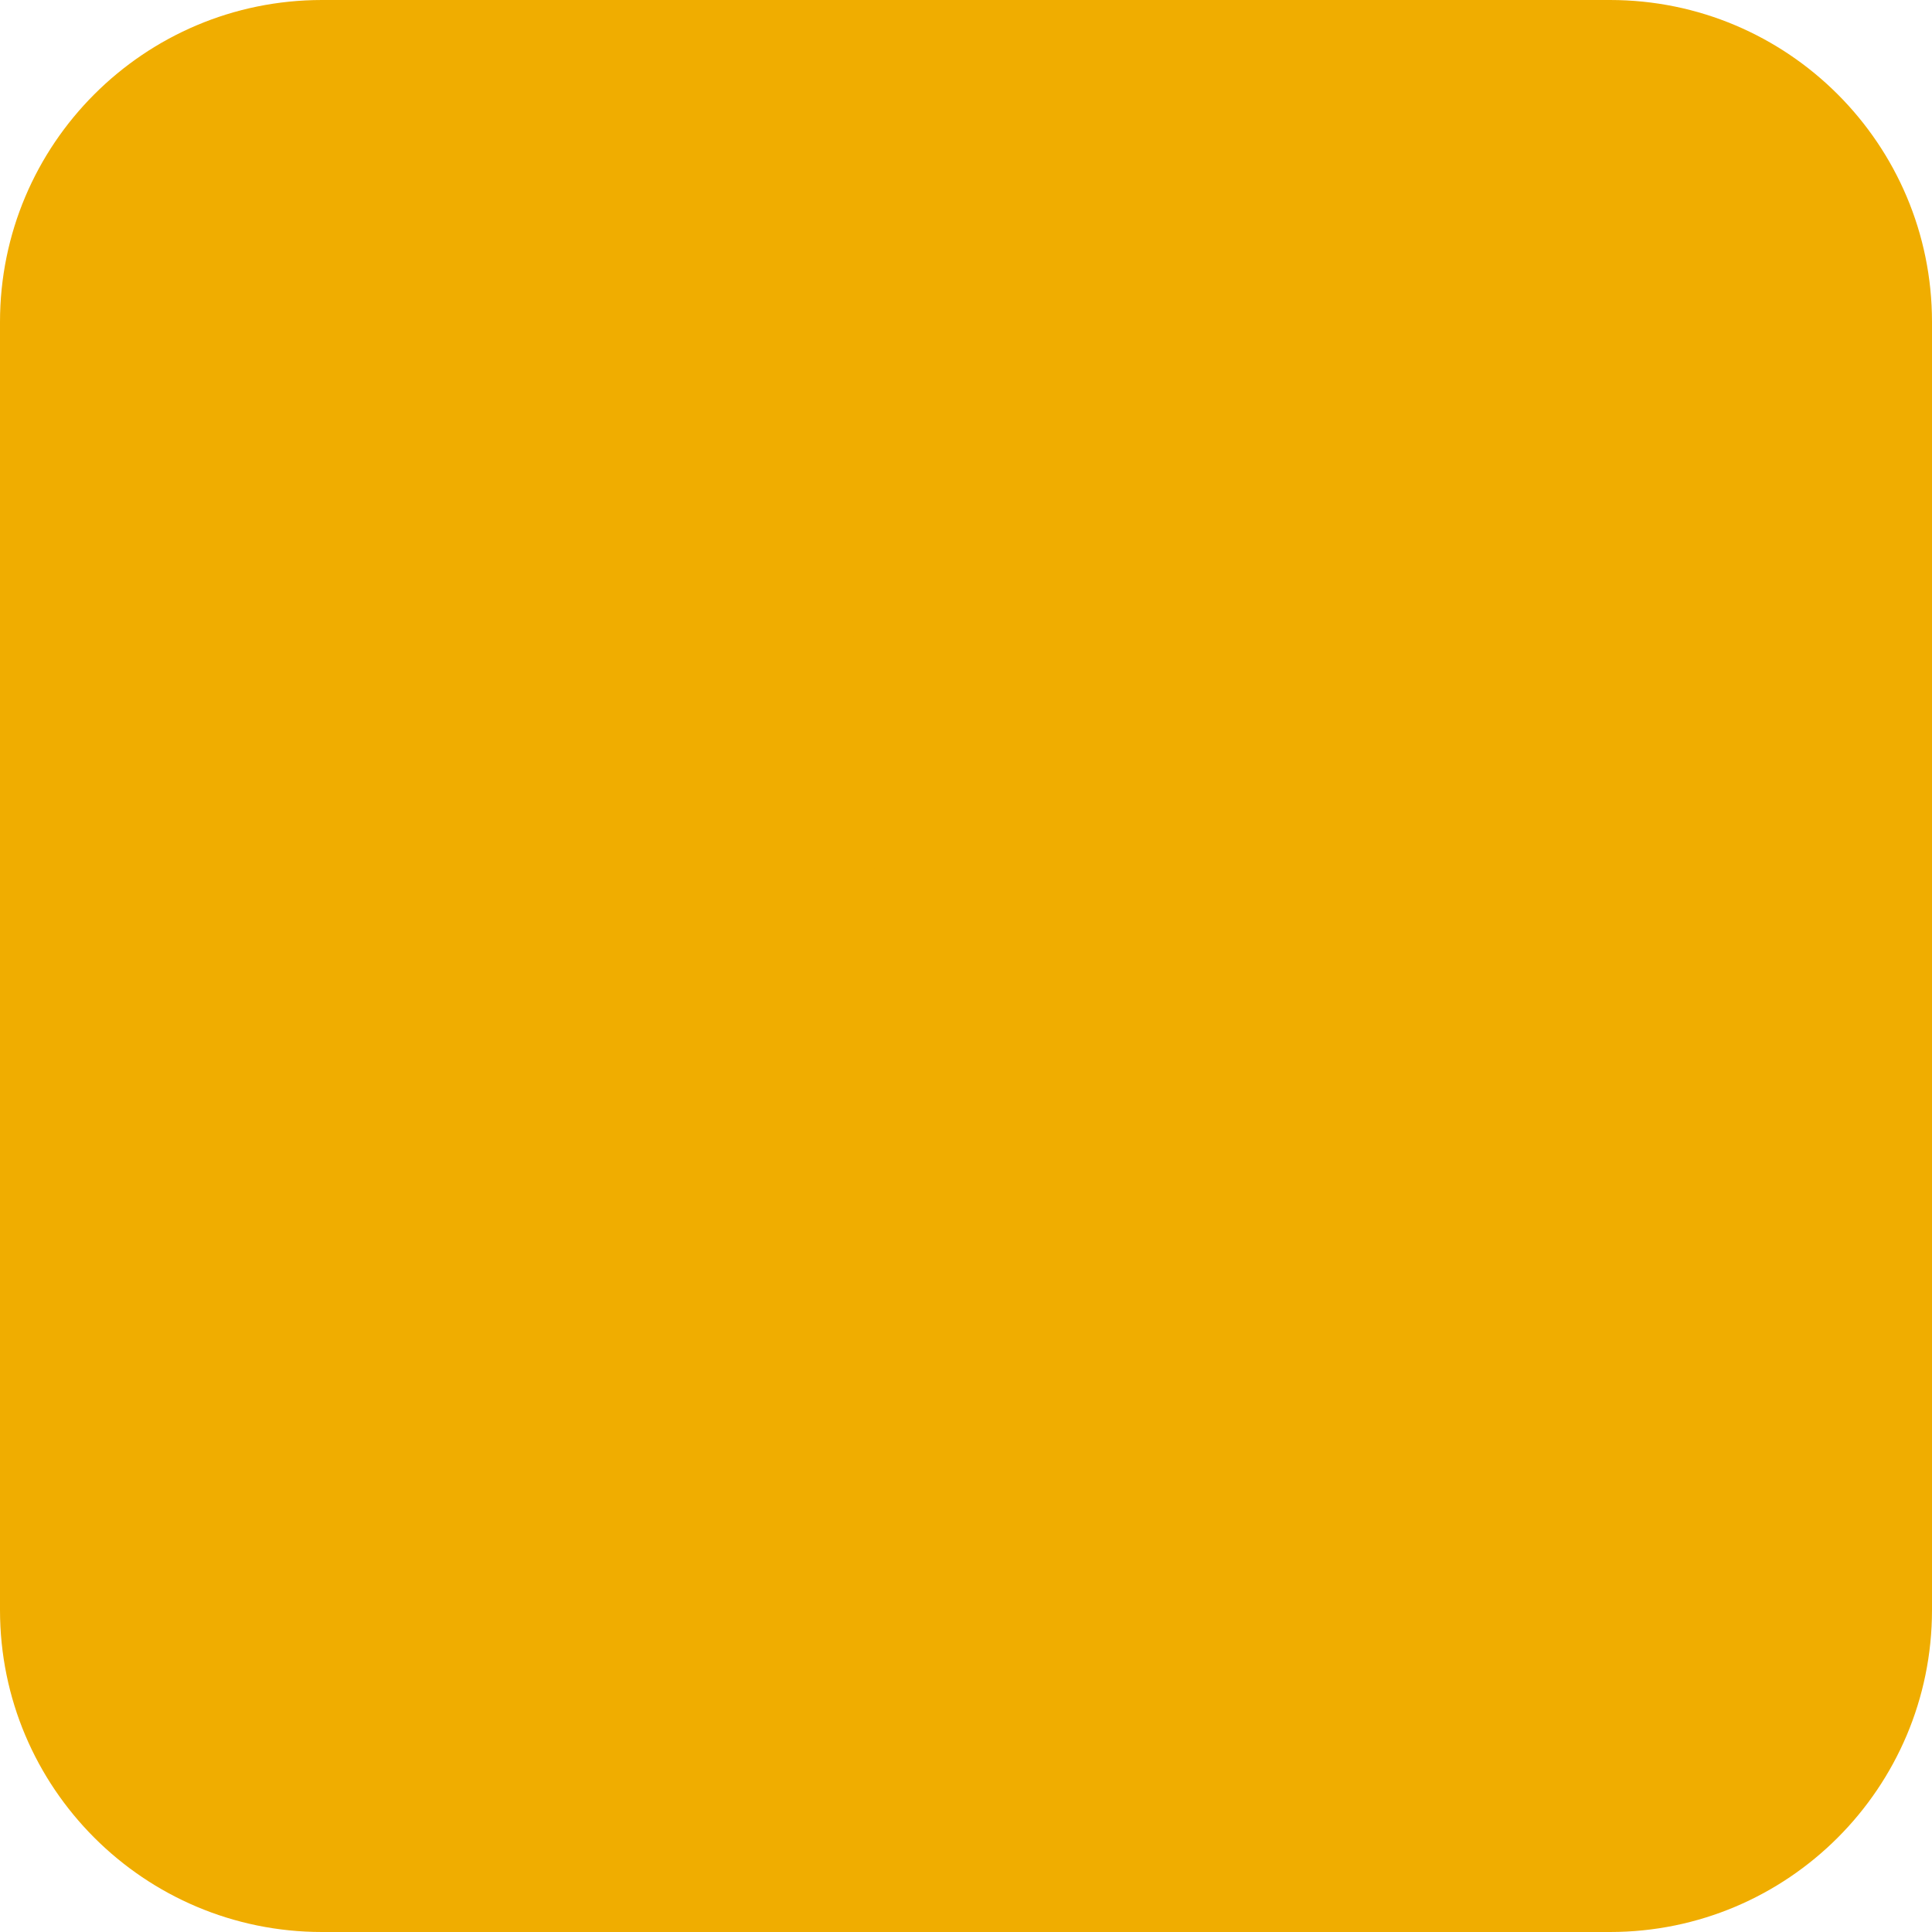
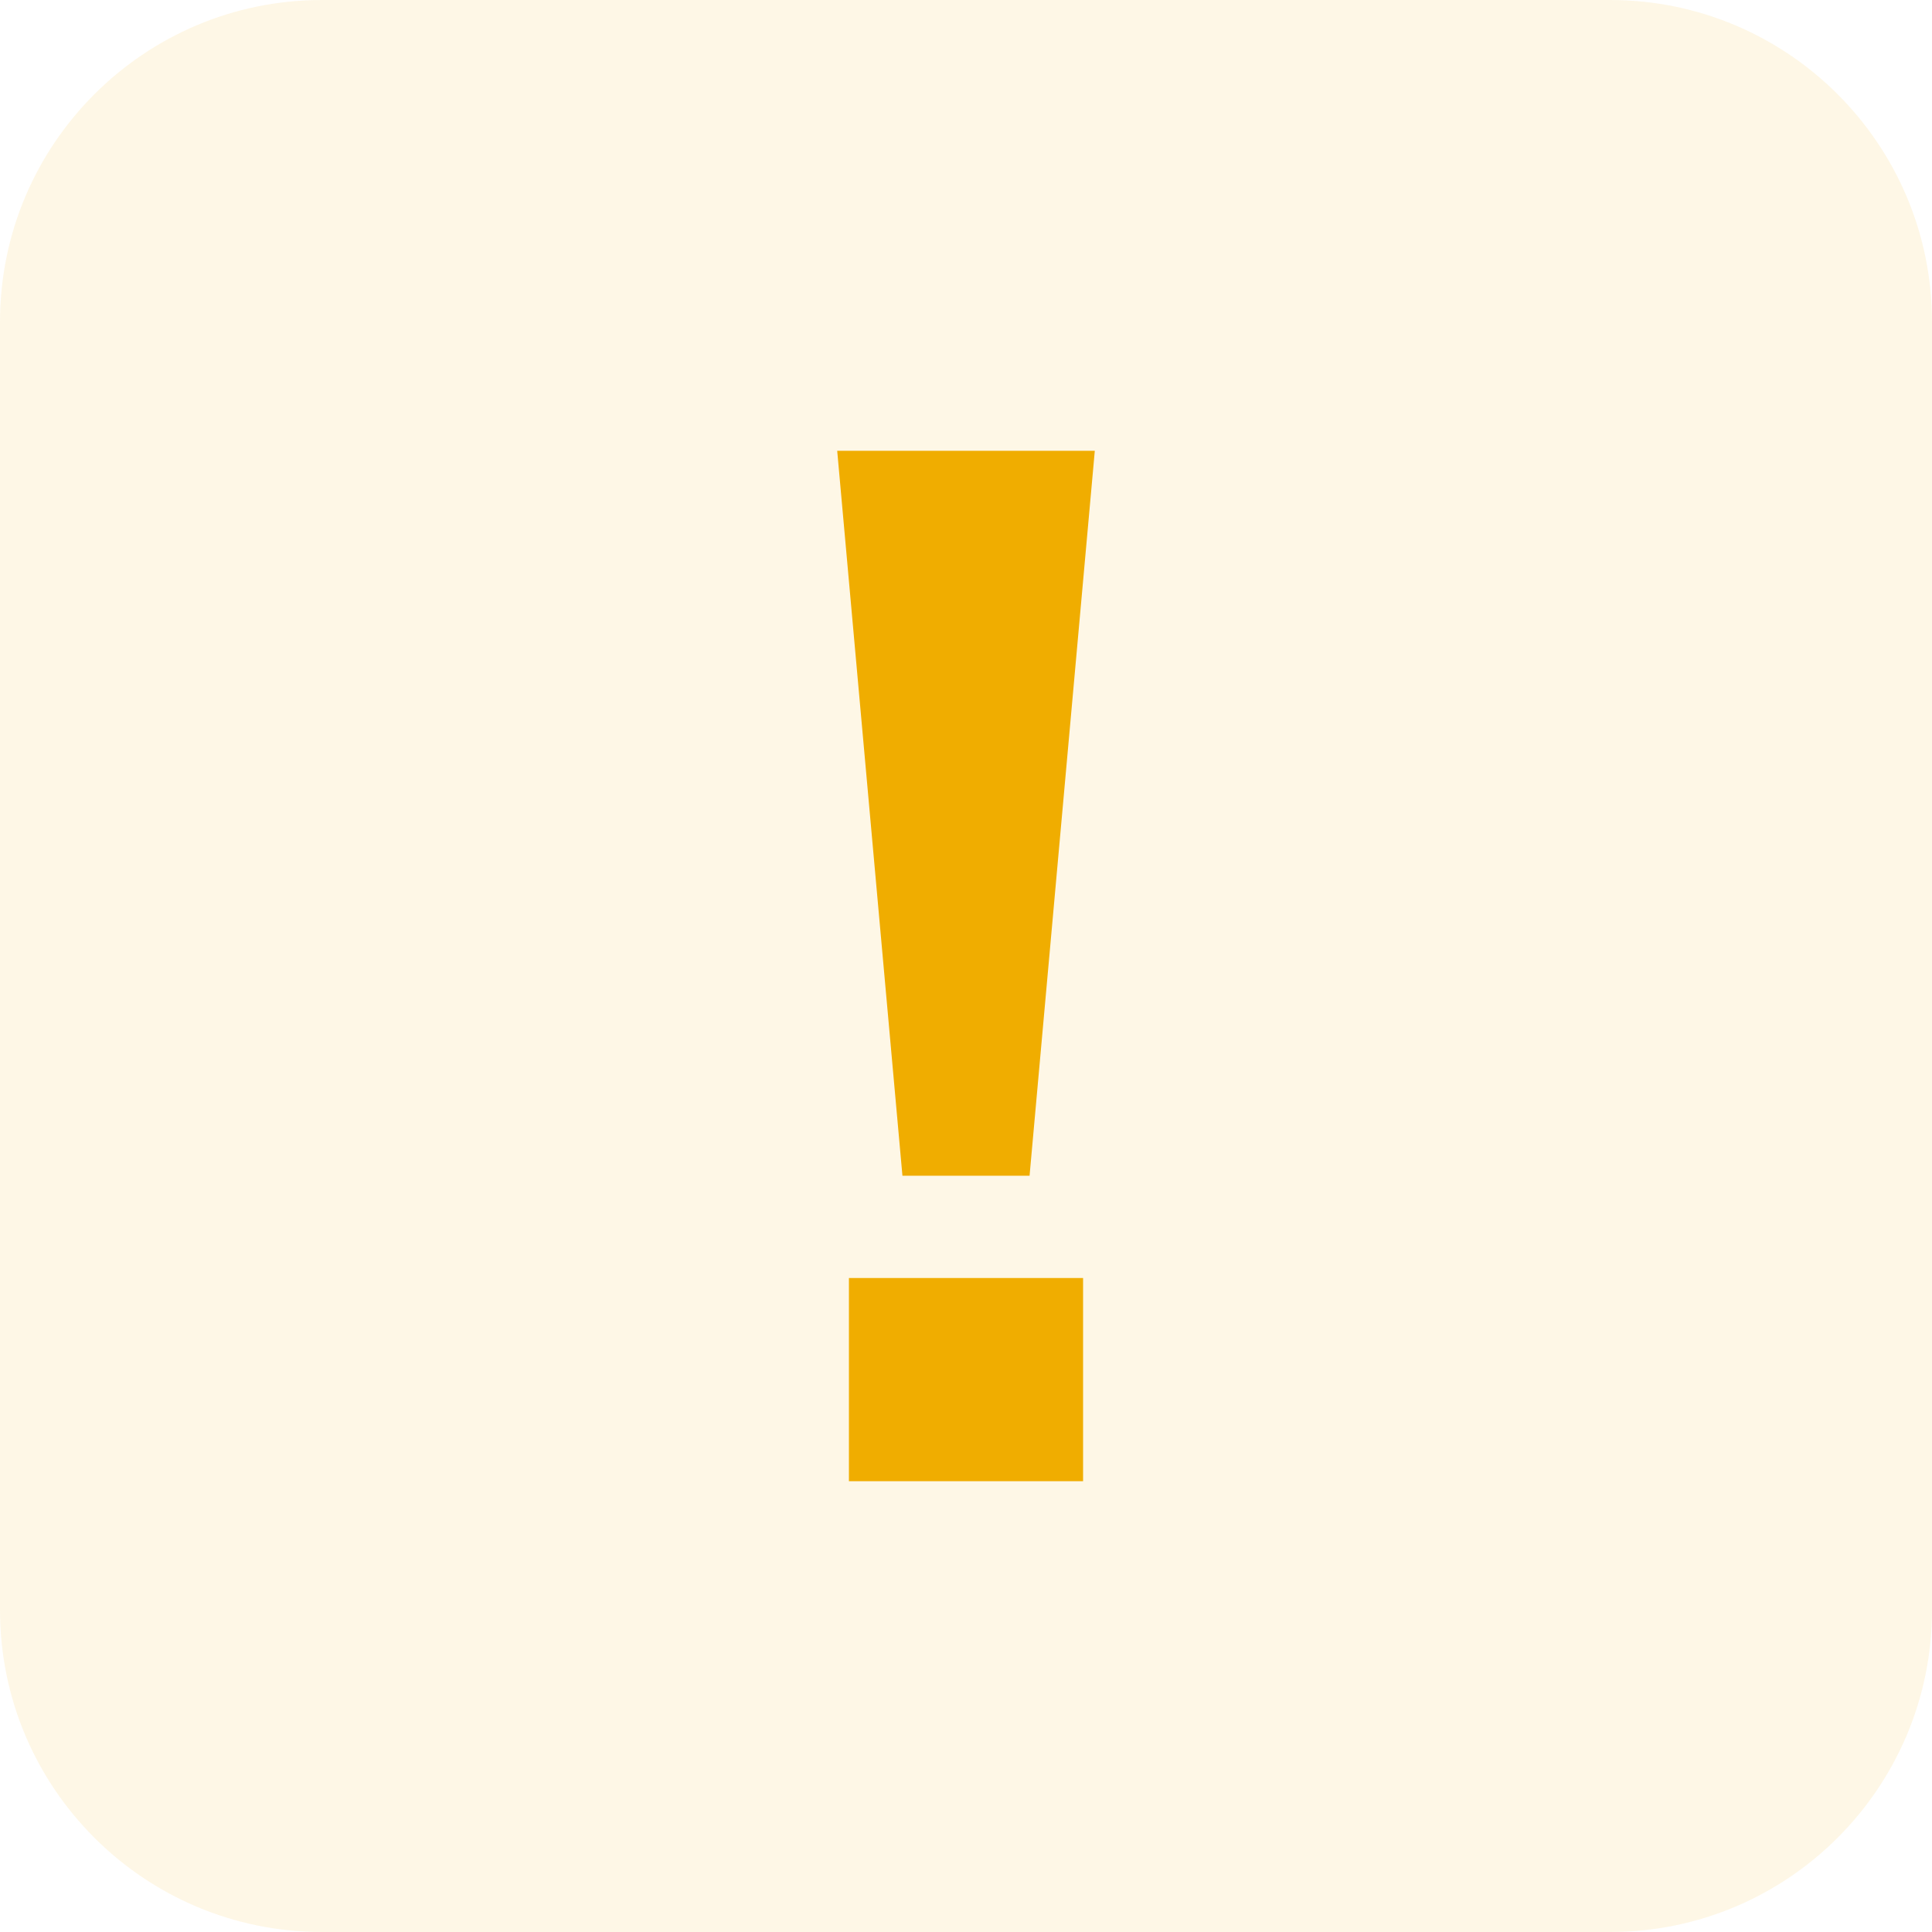
<svg xmlns="http://www.w3.org/2000/svg" width="30" height="30" viewBox="0 0 30 30" fill="none">
-   <rect width="30" height="30" rx="5" fill="#F0AD00" fillOpacity="0.1" />
+   <rect width="30" height="30" rx="5" fill="#F0AD00" fill-opacity="0.1" />
  <path d="M14.013 18.257L13 7H17L15.987 18.257H14.013ZM13.182 23V19.845H16.818V23H13.182Z" fill="#F0AD00" />
</svg>
